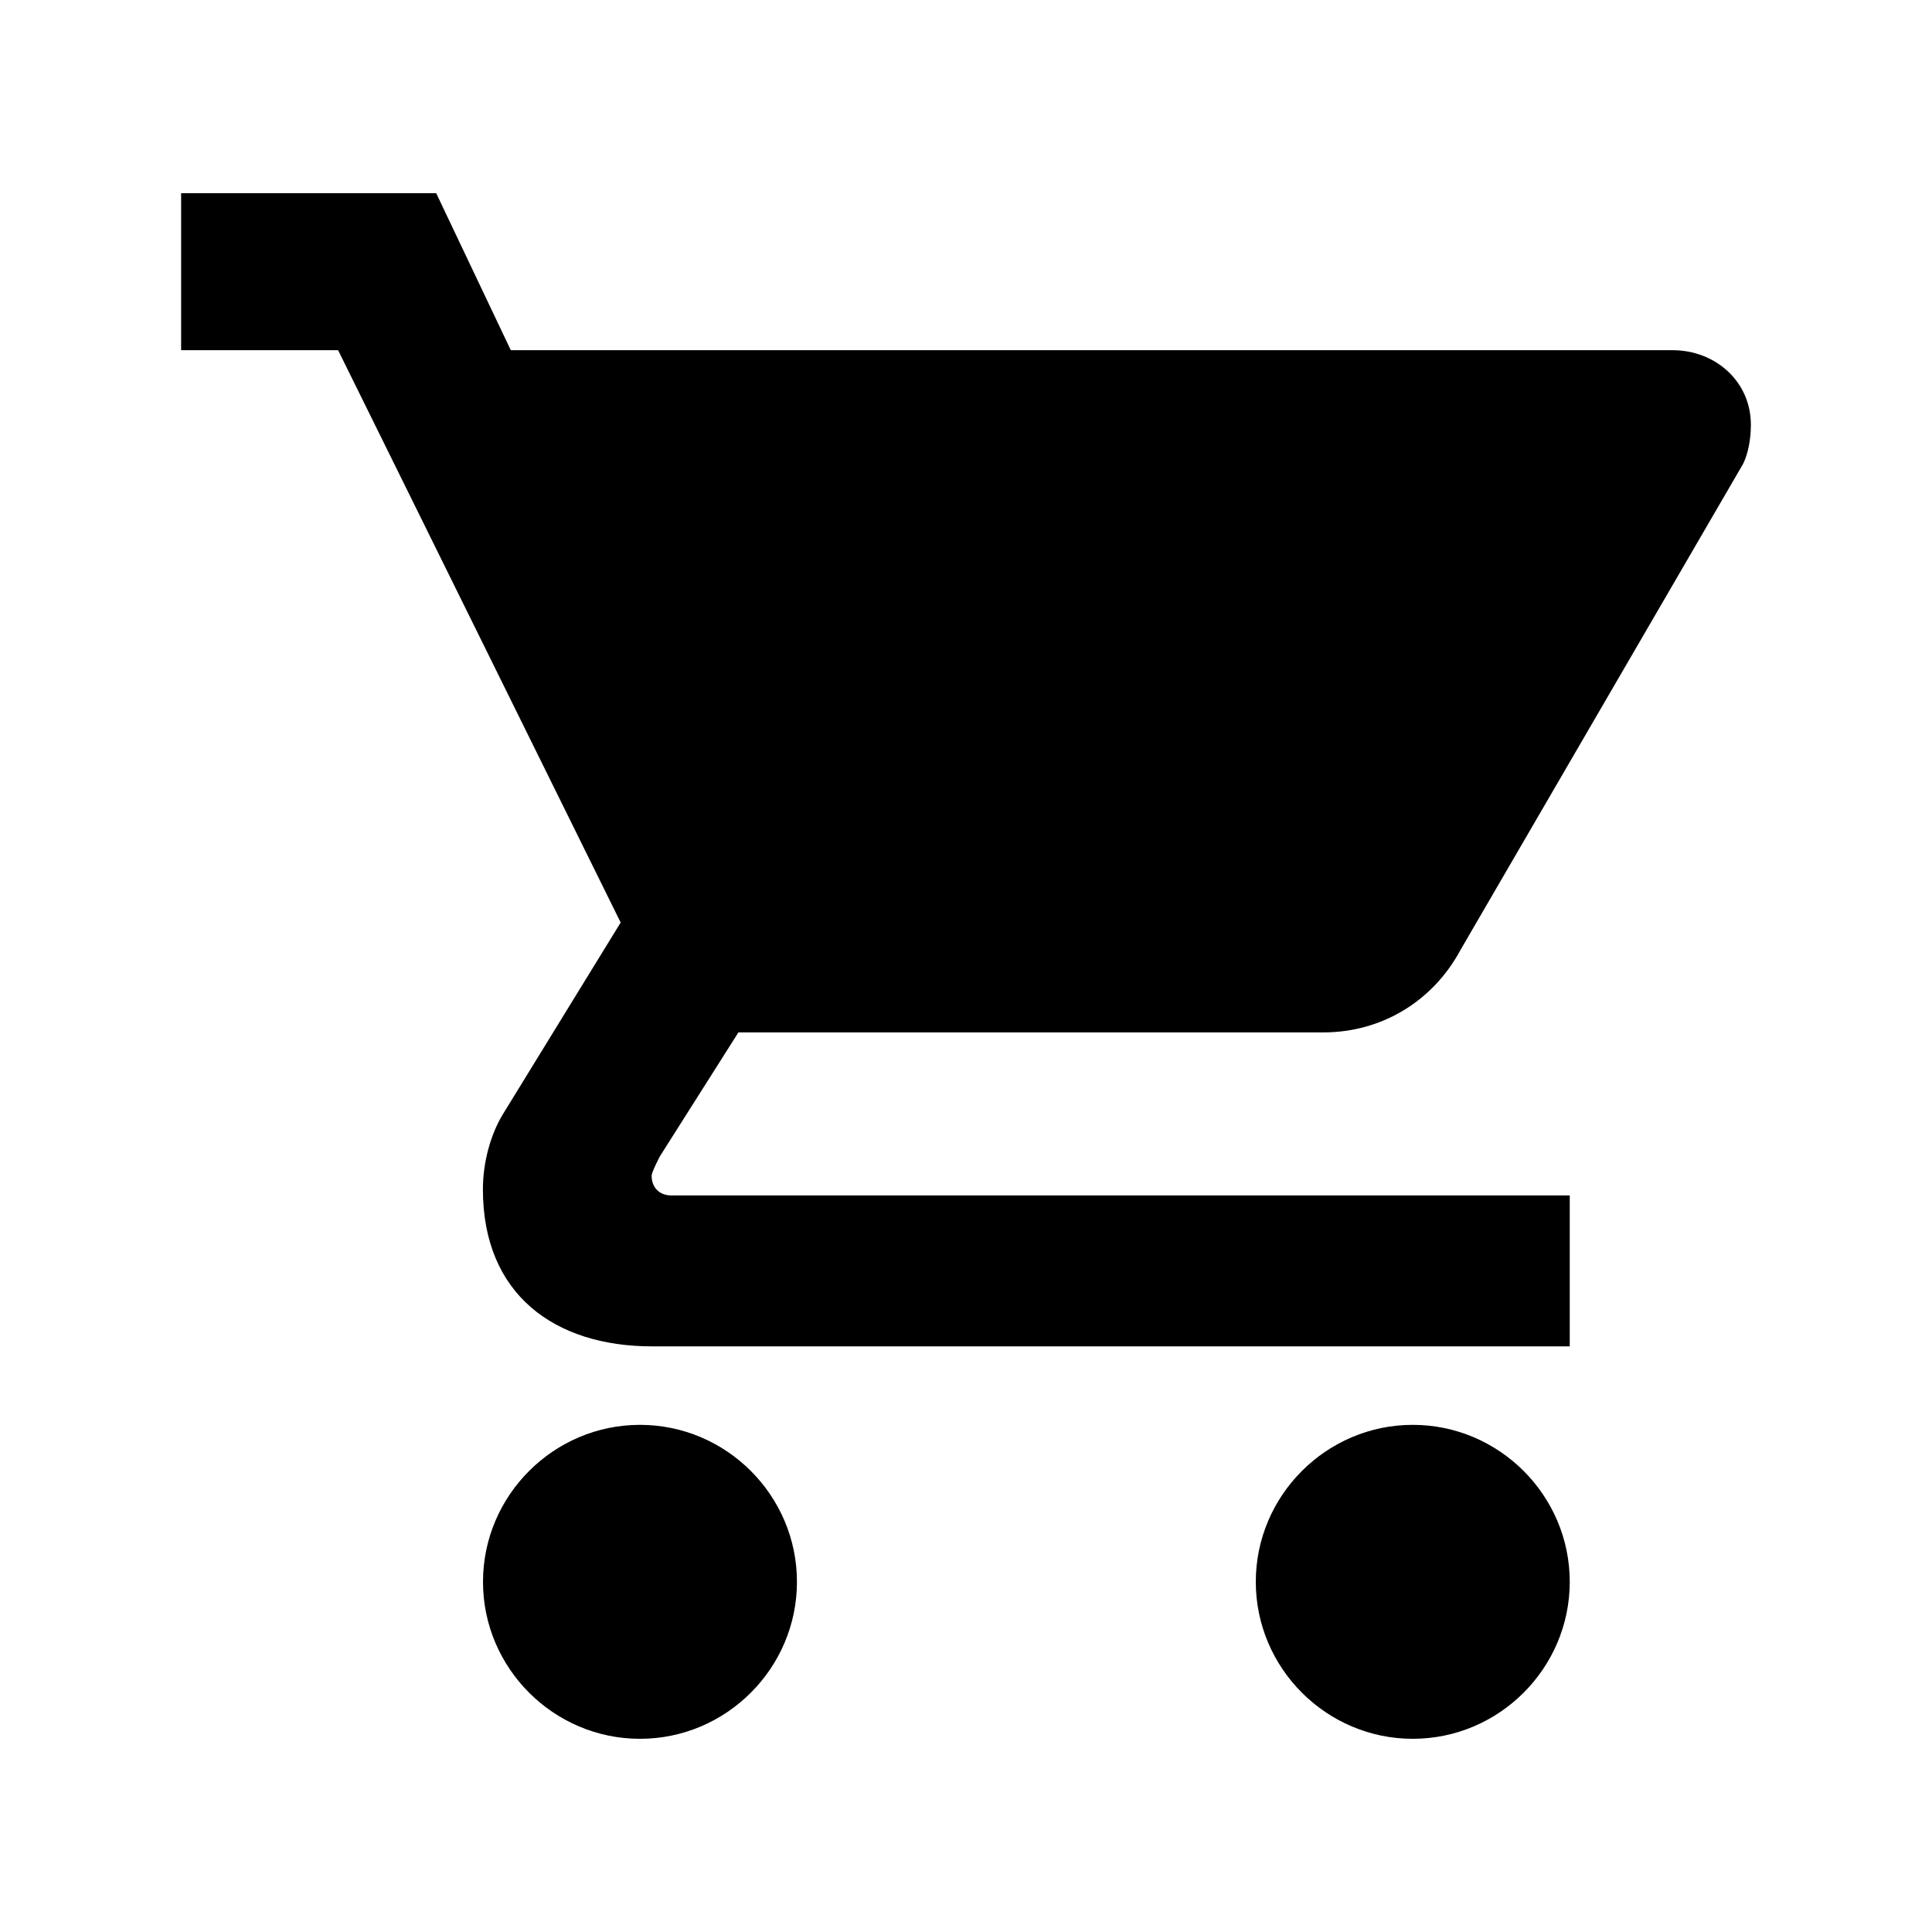
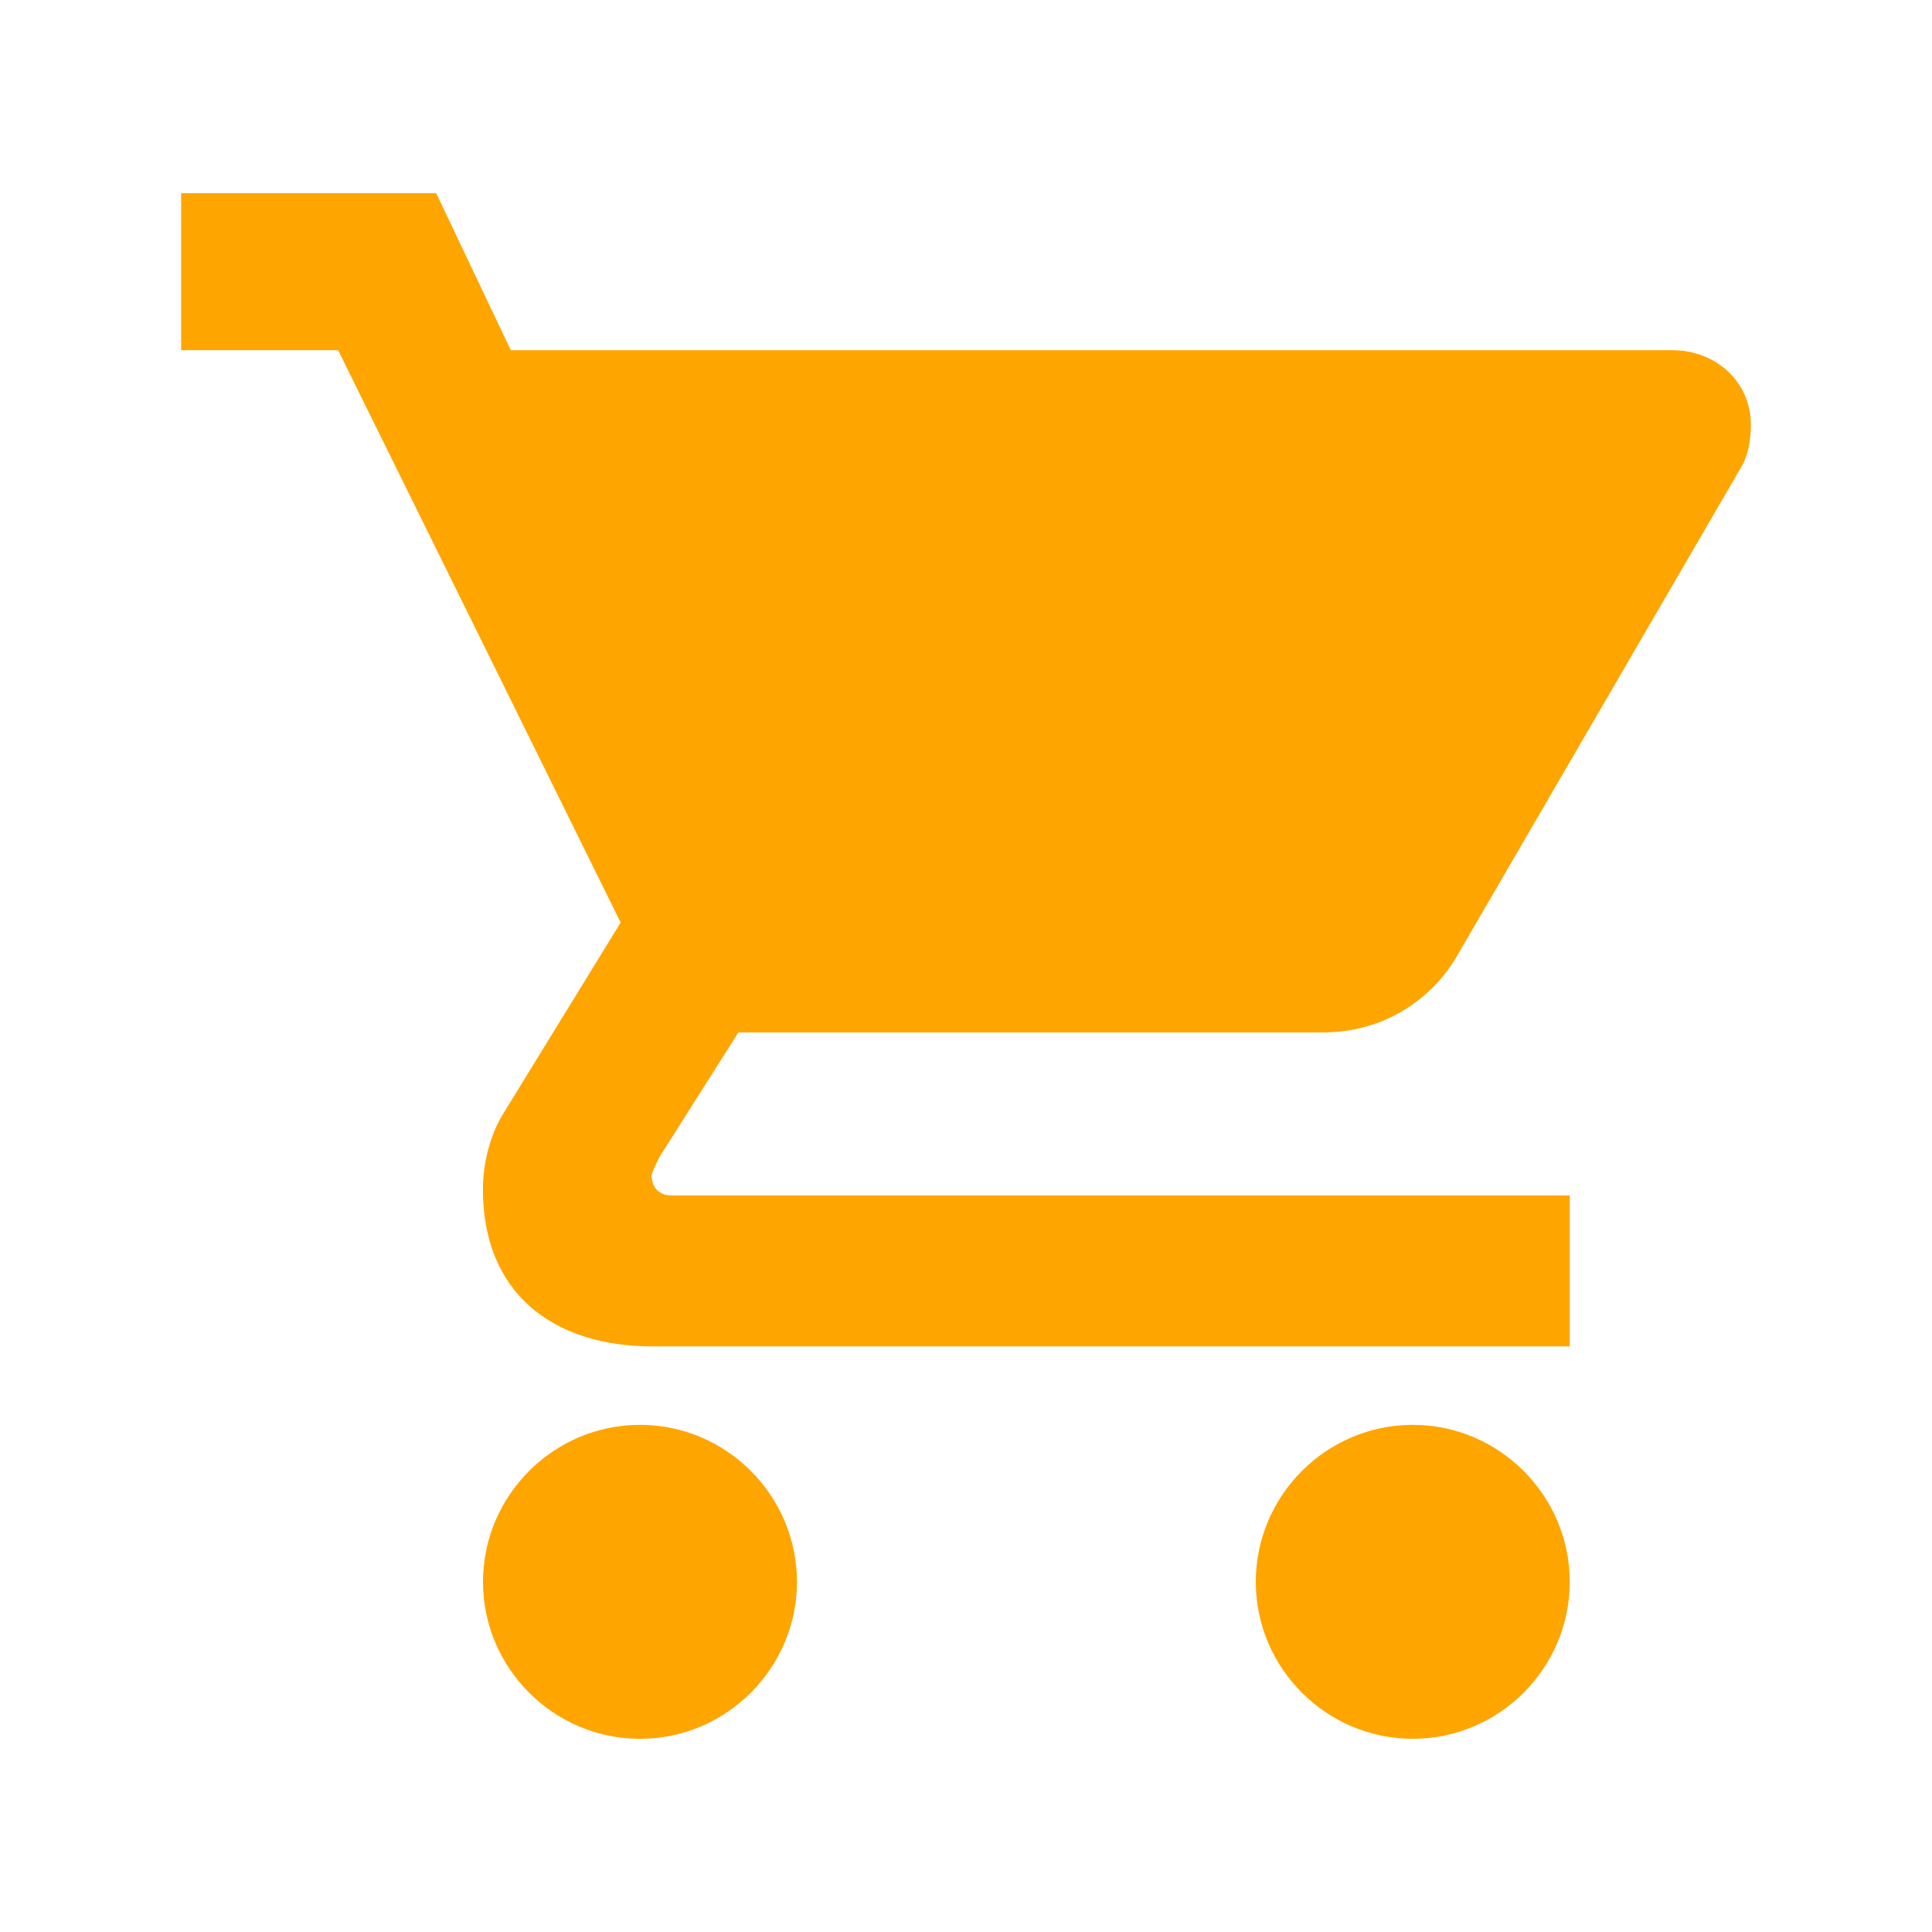
<svg xmlns="http://www.w3.org/2000/svg" viewBox="0 0 512 512" class="s-ion-icon">
-   <path d="M169.6 377.6c-22.882 0-41.6 18.718-41.6 41.601 0 22.882 18.718 41.6 41.6 41.6s41.601-18.718 41.601-41.6c-.001-22.884-18.72-41.601-41.601-41.601zM48 51.2v41.6h41.6l74.883 151.682-31.308 50.954c-3.118 5.2-5.2 12.482-5.2 19.765 0 27.85 19.025 41.6 44.825 41.6H416v-40H177.893c-3.118 0-5.2-2.082-5.2-5.2 0-1.036 2.207-5.2 2.207-5.2l20.782-32.8h154.954c15.601 0 29.128-8.317 36.4-21.836l74.882-128.8c1.237-2.461 2.082-6.246 2.082-10.399 0-11.446-9.364-19.765-20.8-19.765H135.364L115.6 51.2H48zm326.399 326.4c-22.882 0-41.6 18.718-41.6 41.601 0 22.882 18.718 41.6 41.6 41.6S416 442.082 416 419.2c0-22.883-18.719-41.6-41.601-41.6z" />
+   <path fill="orange" d="M169.6 377.6c-22.882 0-41.6 18.718-41.6 41.601 0 22.882 18.718 41.6 41.6 41.6s41.601-18.718 41.601-41.6c-.001-22.884-18.72-41.601-41.601-41.601zM48 51.2v41.6h41.6l74.883 151.682-31.308 50.954c-3.118 5.2-5.2 12.482-5.2 19.765 0 27.85 19.025 41.6 44.825 41.6H416v-40H177.893c-3.118 0-5.2-2.082-5.2-5.2 0-1.036 2.207-5.2 2.207-5.2l20.782-32.8h154.954c15.601 0 29.128-8.317 36.4-21.836l74.882-128.8c1.237-2.461 2.082-6.246 2.082-10.399 0-11.446-9.364-19.765-20.8-19.765H135.364L115.6 51.2H48zm326.399 326.4c-22.882 0-41.6 18.718-41.6 41.601 0 22.882 18.718 41.6 41.6 41.6S416 442.082 416 419.2c0-22.883-18.719-41.6-41.601-41.6z" />
</svg>
